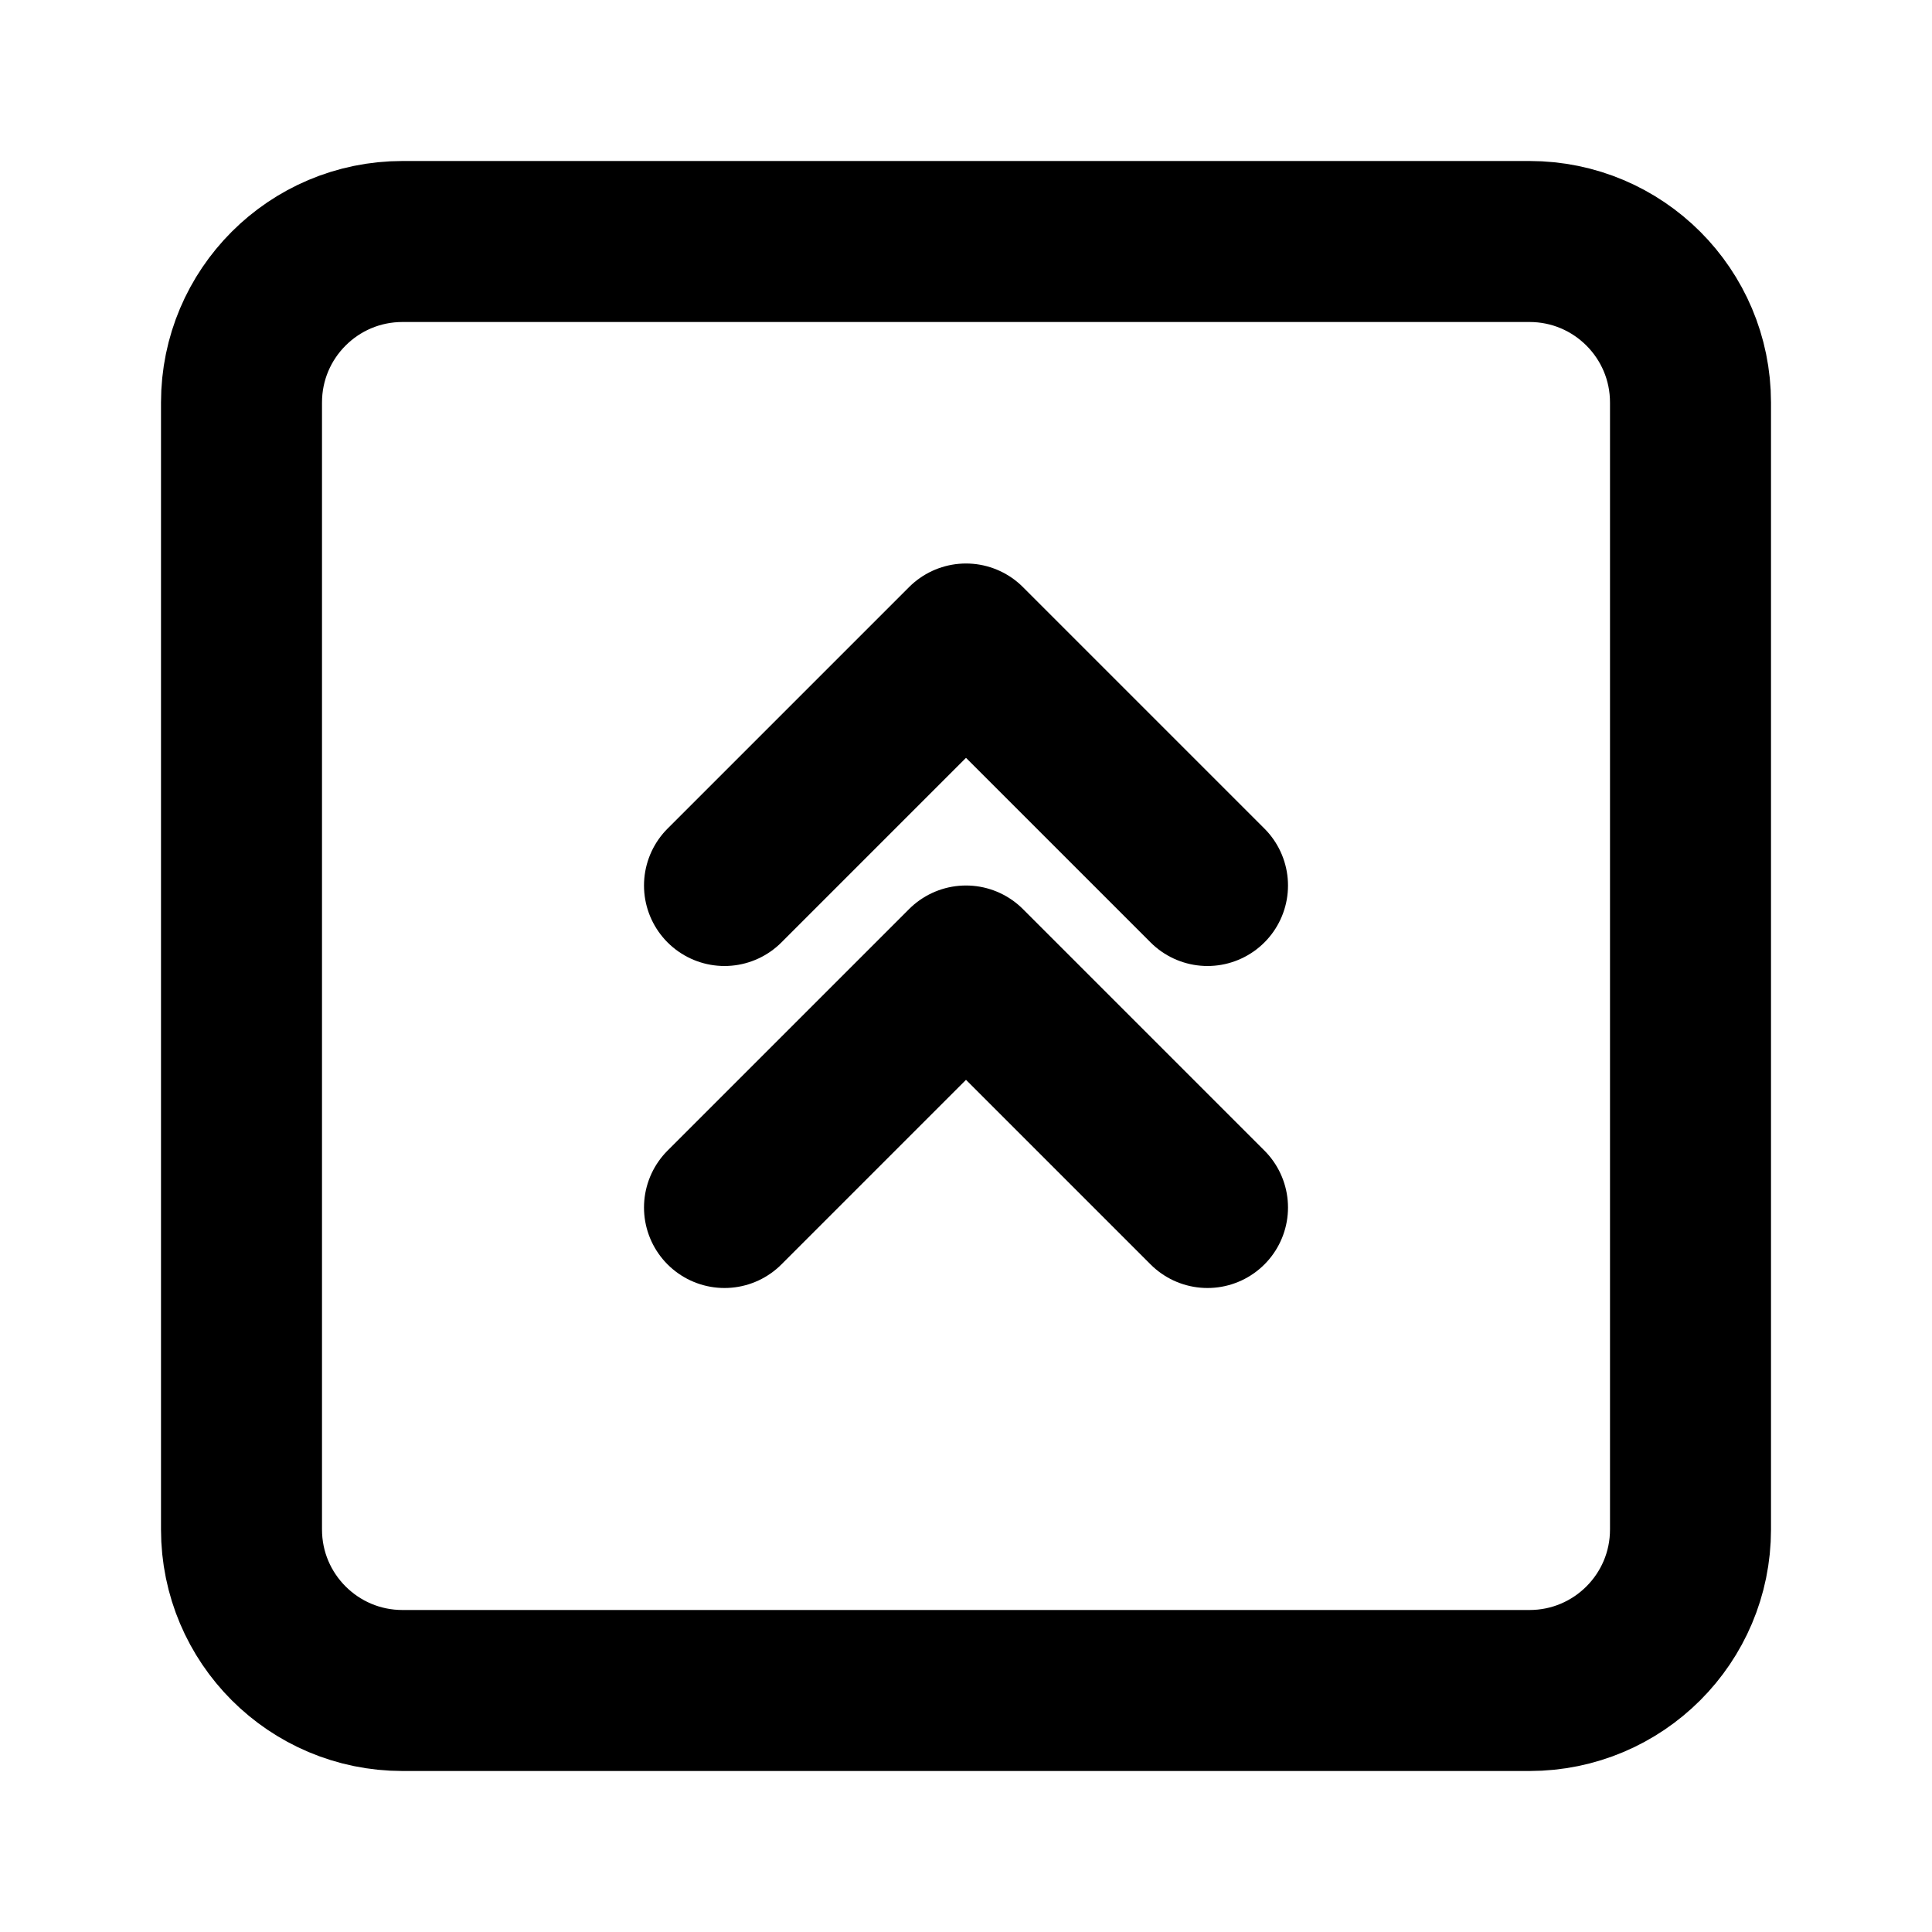
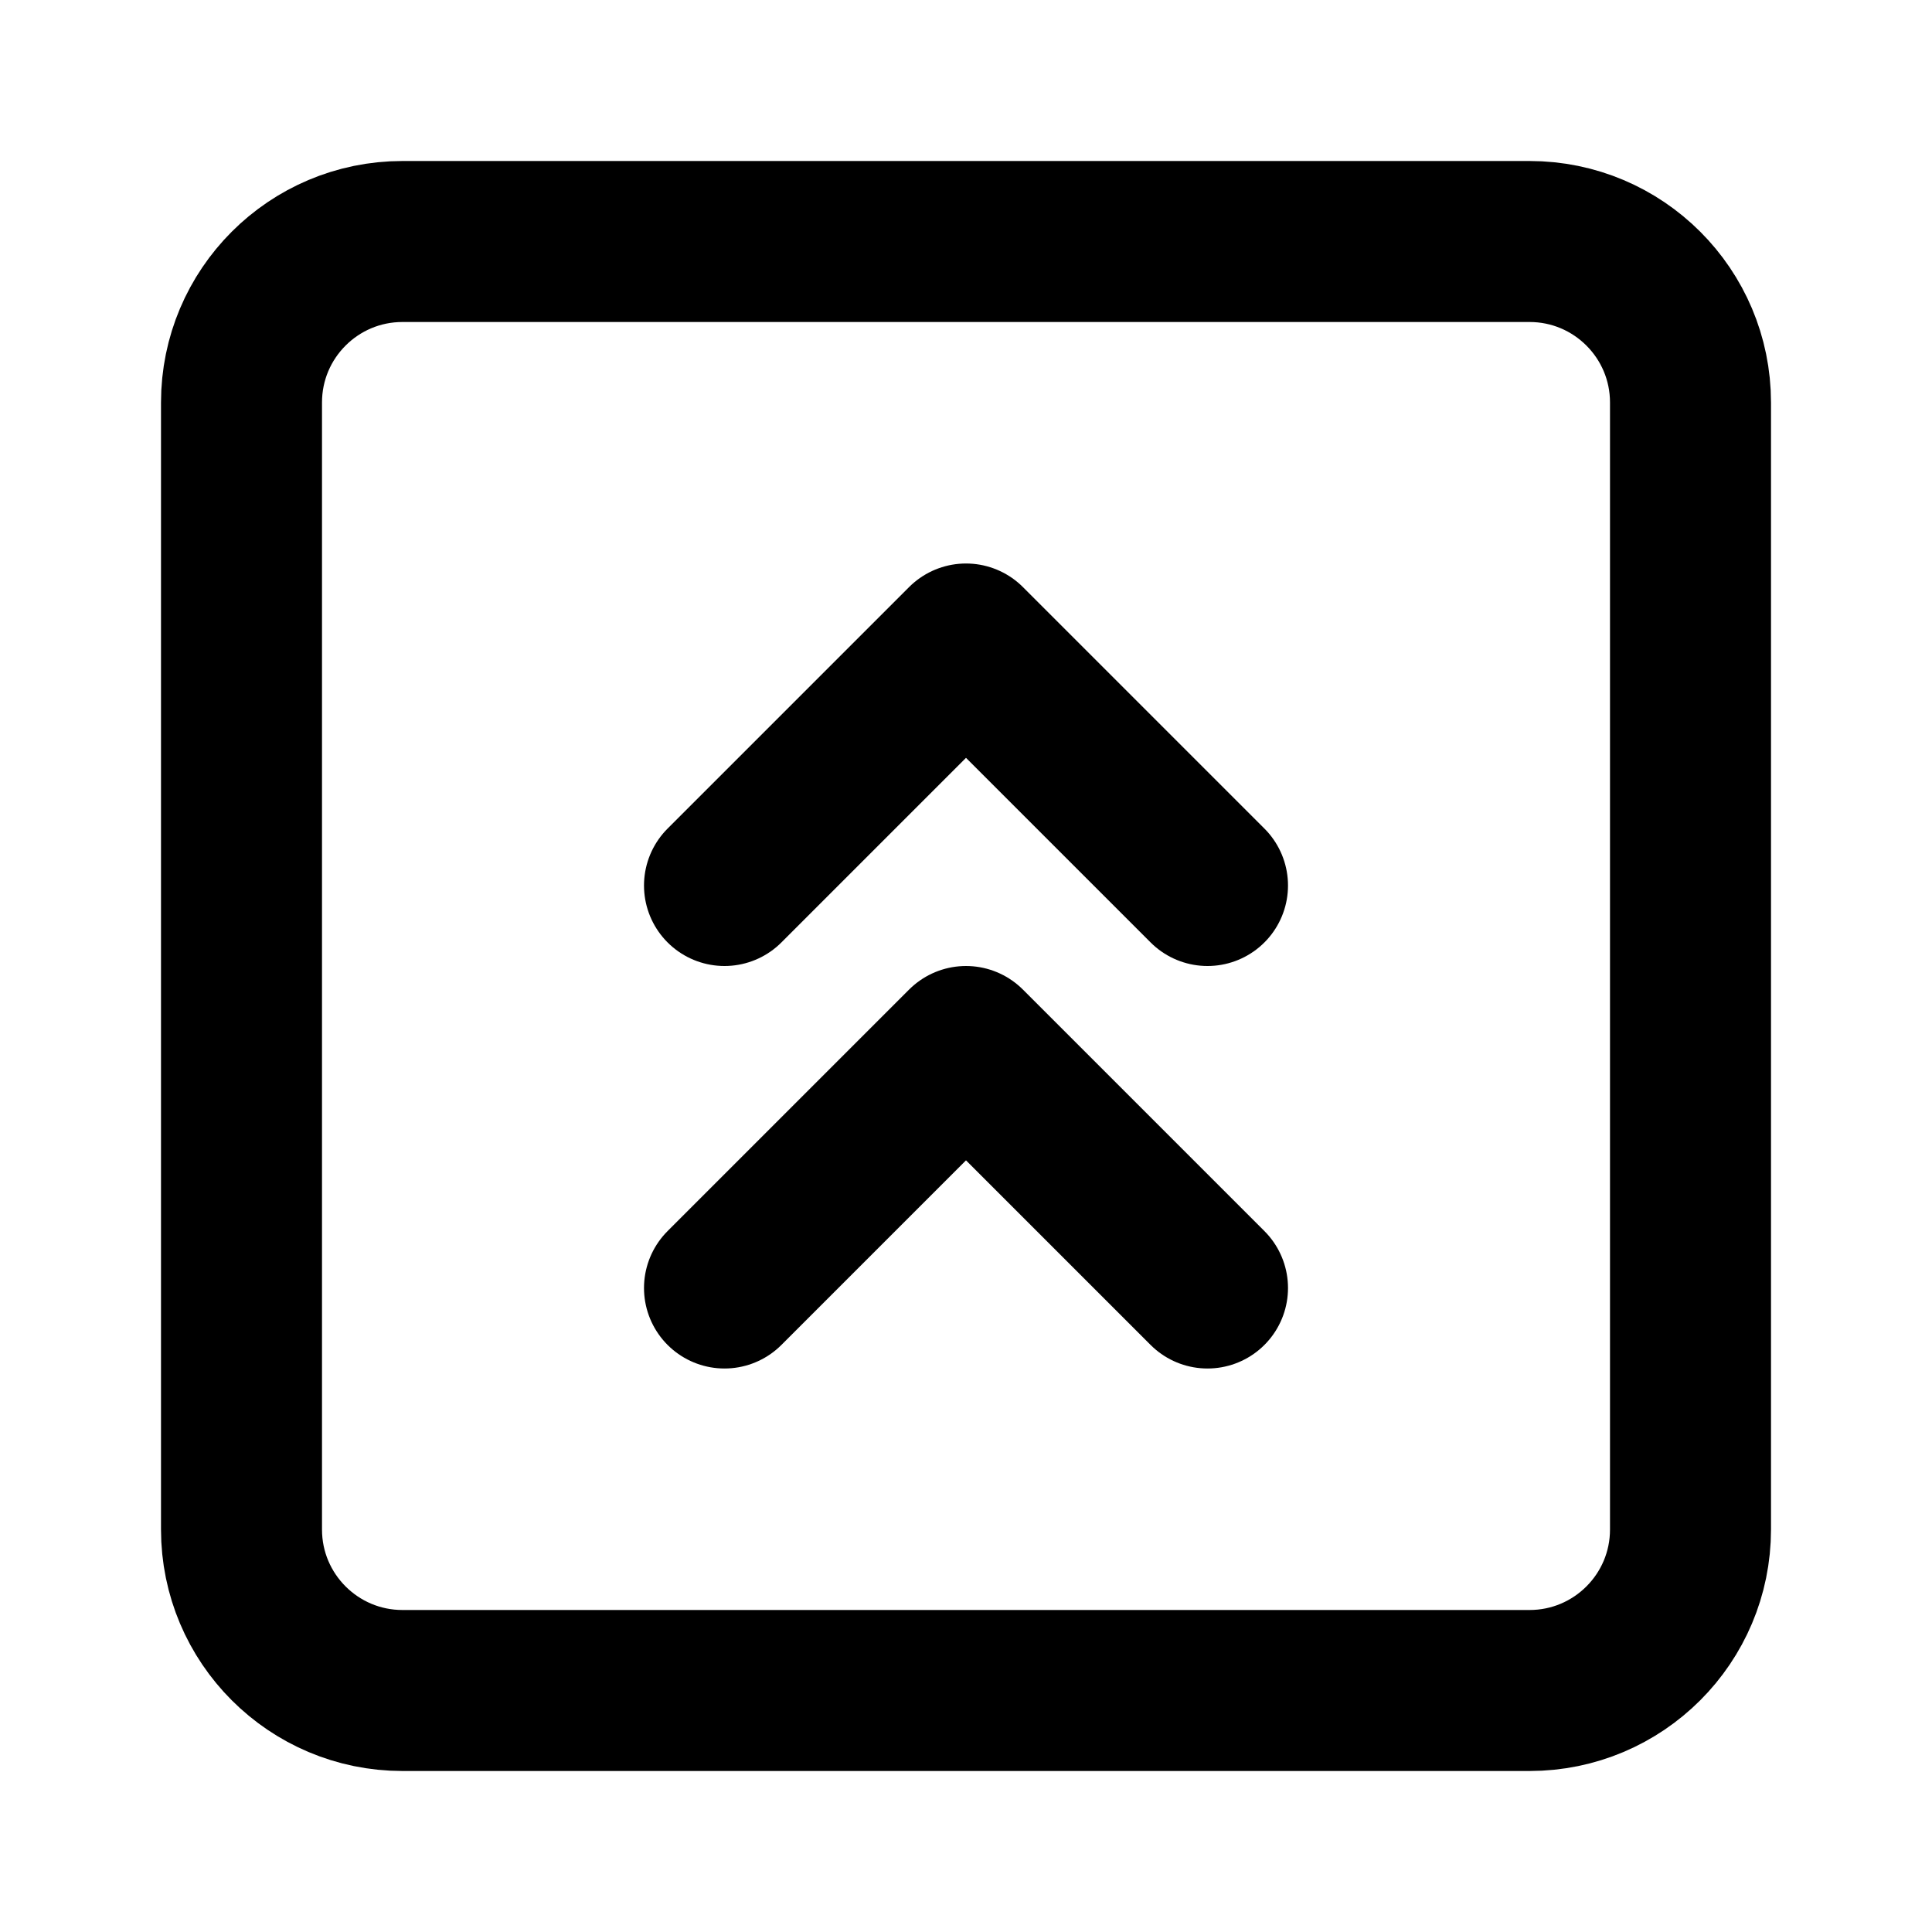
<svg xmlns="http://www.w3.org/2000/svg" width="24" height="24" viewBox="0 0 24 24" stroke-width="2" stroke="currentColor" fill="none" stroke-linecap="round" stroke-linejoin="round">
-   <path d="M9 15l3 -3l3 3" />
+   <path d="M9 16l3 -3l3 3" />
  <path d="M9 11l3 -3l3 3" />
-   <path d="M3 3m0 2a2 2 0 0 1 2 -2h14a2 2 0 0 1 2 2v14a2 2 0 0 1 -2 2h-14a2 2 0 0 1 -2 -2z" />
+   <path d="M3 5a2 2 0 0 1 2 -2h14a2 2 0 0 1 2 2v14a2 2 0 0 1 -2 2h-14a2 2 0 0 1 -2 -2v-14z" />
</svg>
